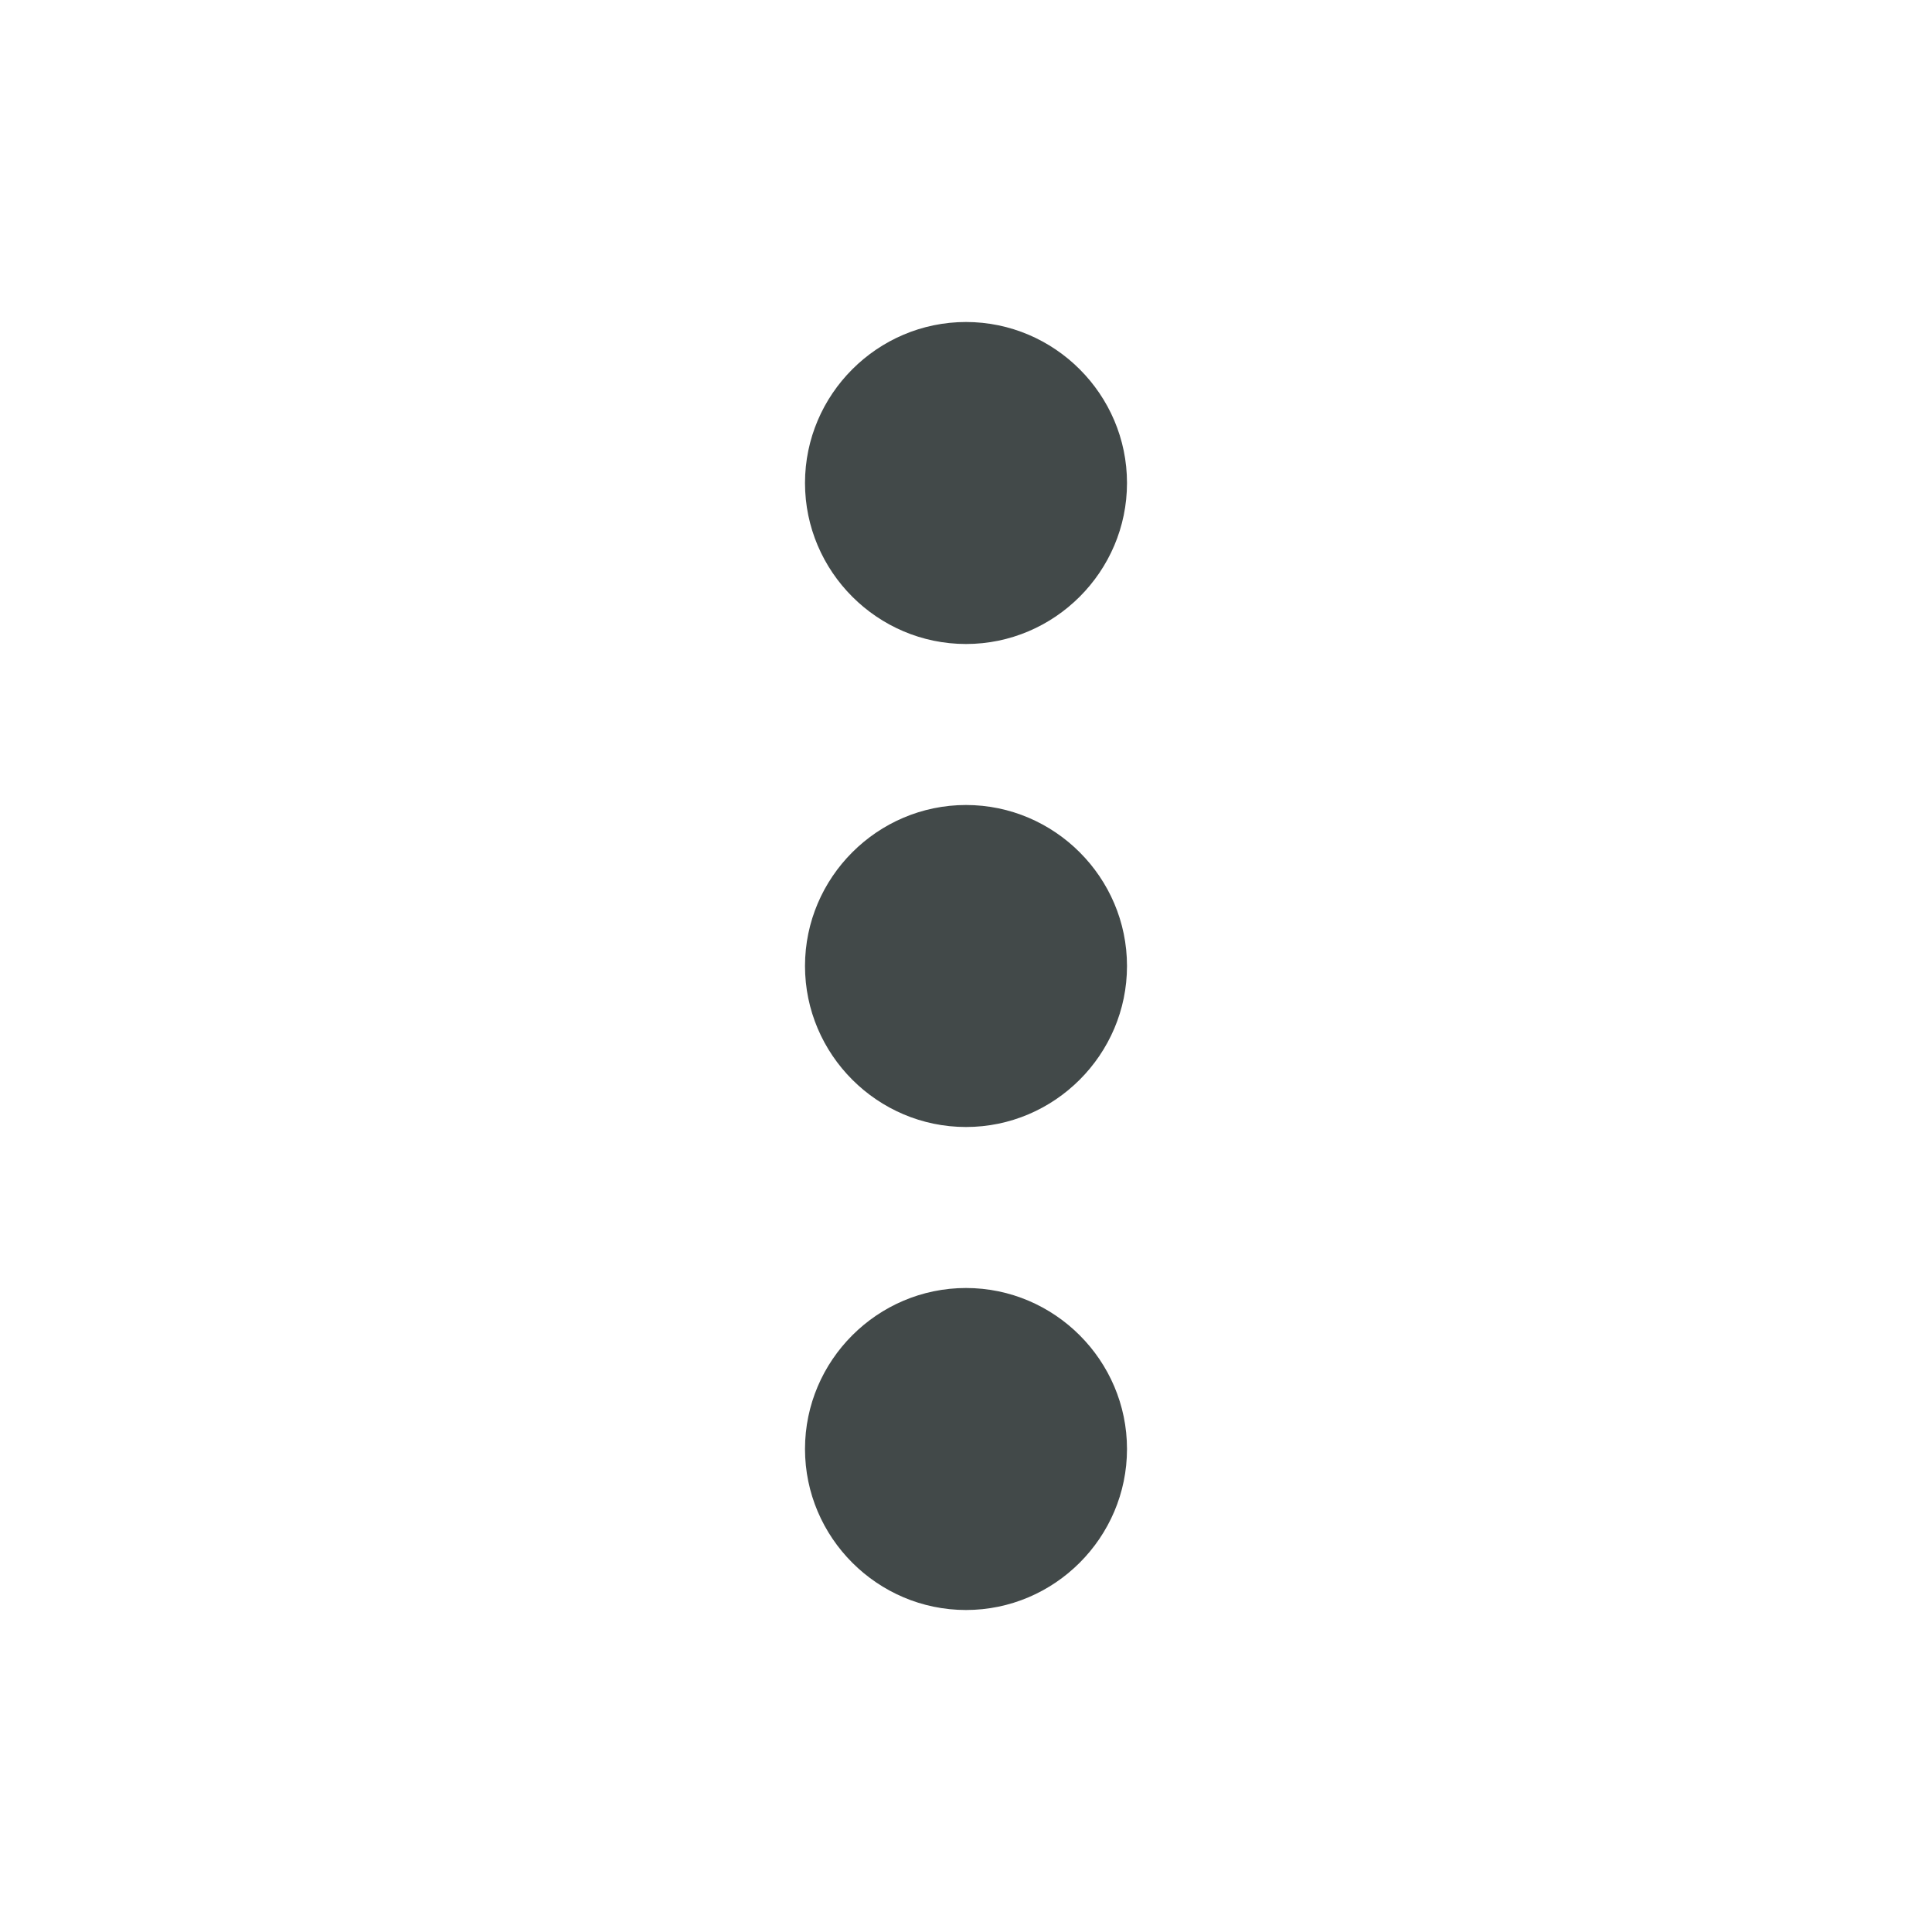
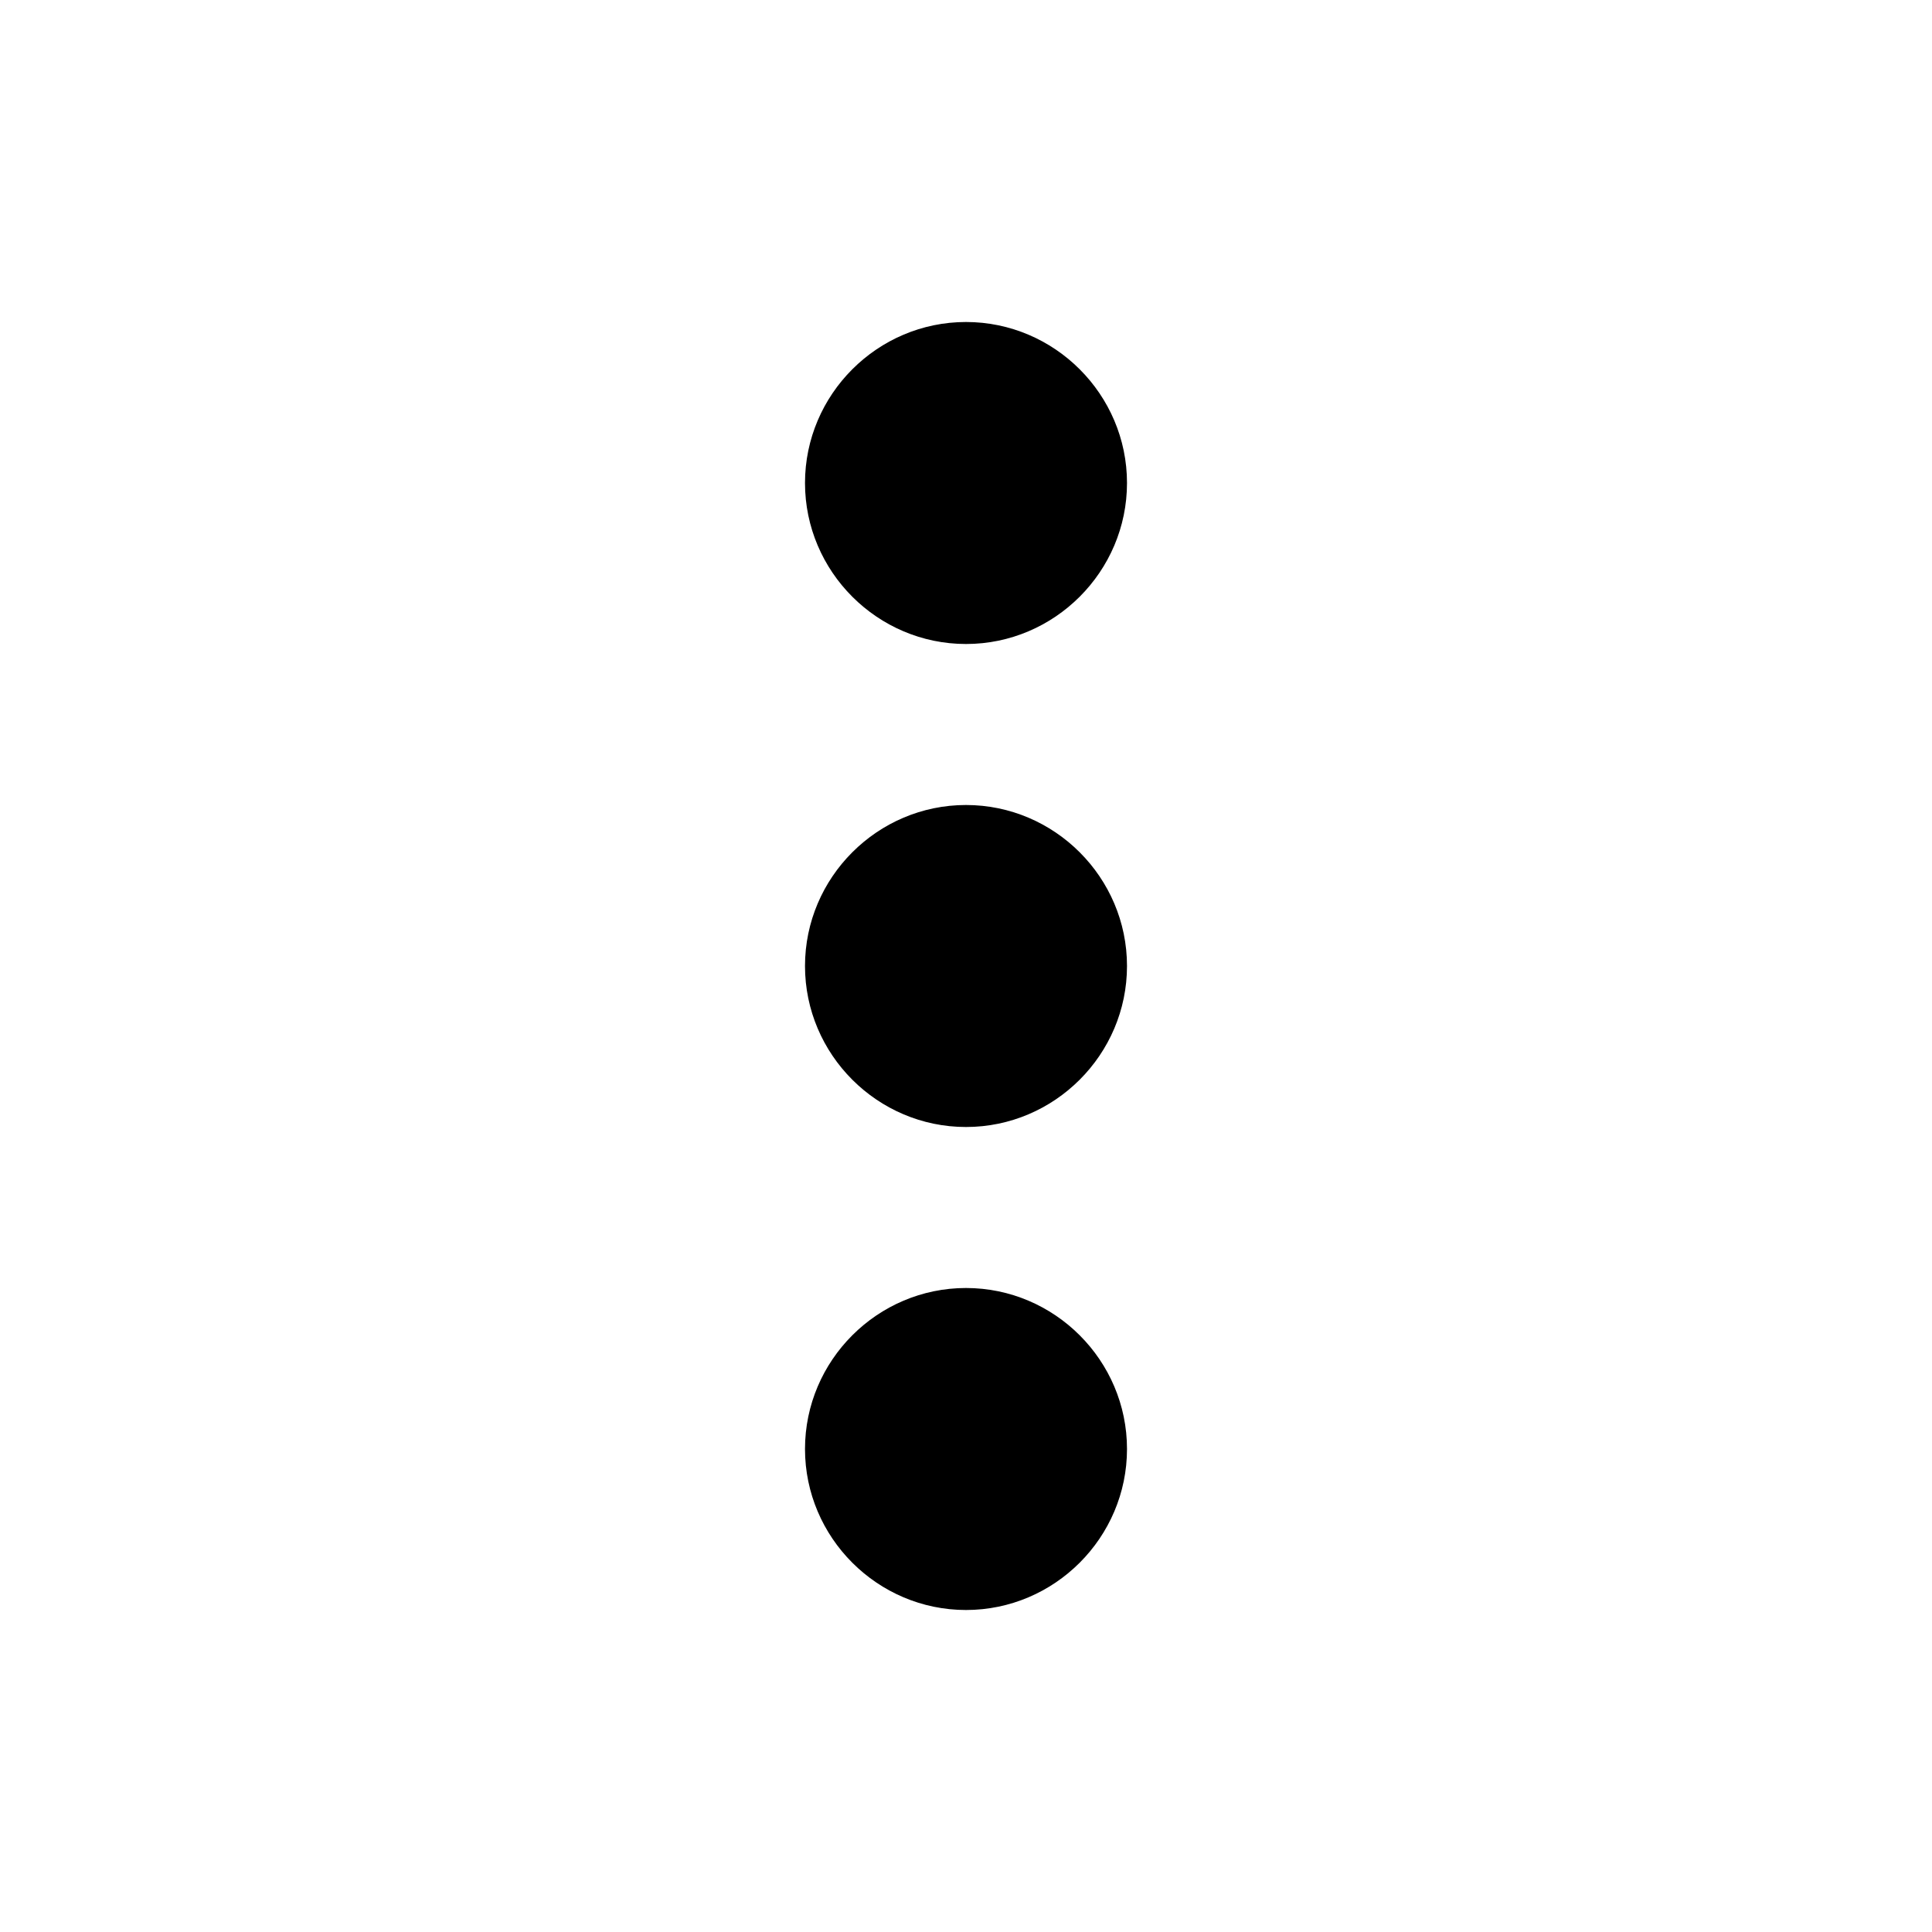
<svg xmlns="http://www.w3.org/2000/svg" height="24px" viewBox="0 0 24 24" width="24px" fill="#000000">
  <path d="M0 0h24v24H0V0z" fill="none" />
-   <path fill="#424949" d="M12 8c1.1 0 2-.9 2-2s-.9-2-2-2-2 .9-2 2 .9 2 2 2zm0 2c-1.1 0-2 .9-2 2s.9 2 2 2 2-.9 2-2-.9-2-2-2zm0 6c-1.1 0-2 .9-2 2s.9 2 2 2 2-.9 2-2-.9-2-2-2z" />
+   <path d="M12 8c1.1 0 2-.9 2-2s-.9-2-2-2-2 .9-2 2 .9 2 2 2zm0 2c-1.1 0-2 .9-2 2s.9 2 2 2 2-.9 2-2-.9-2-2-2zm0 6c-1.1 0-2 .9-2 2s.9 2 2 2 2-.9 2-2-.9-2-2-2z" />
</svg>
